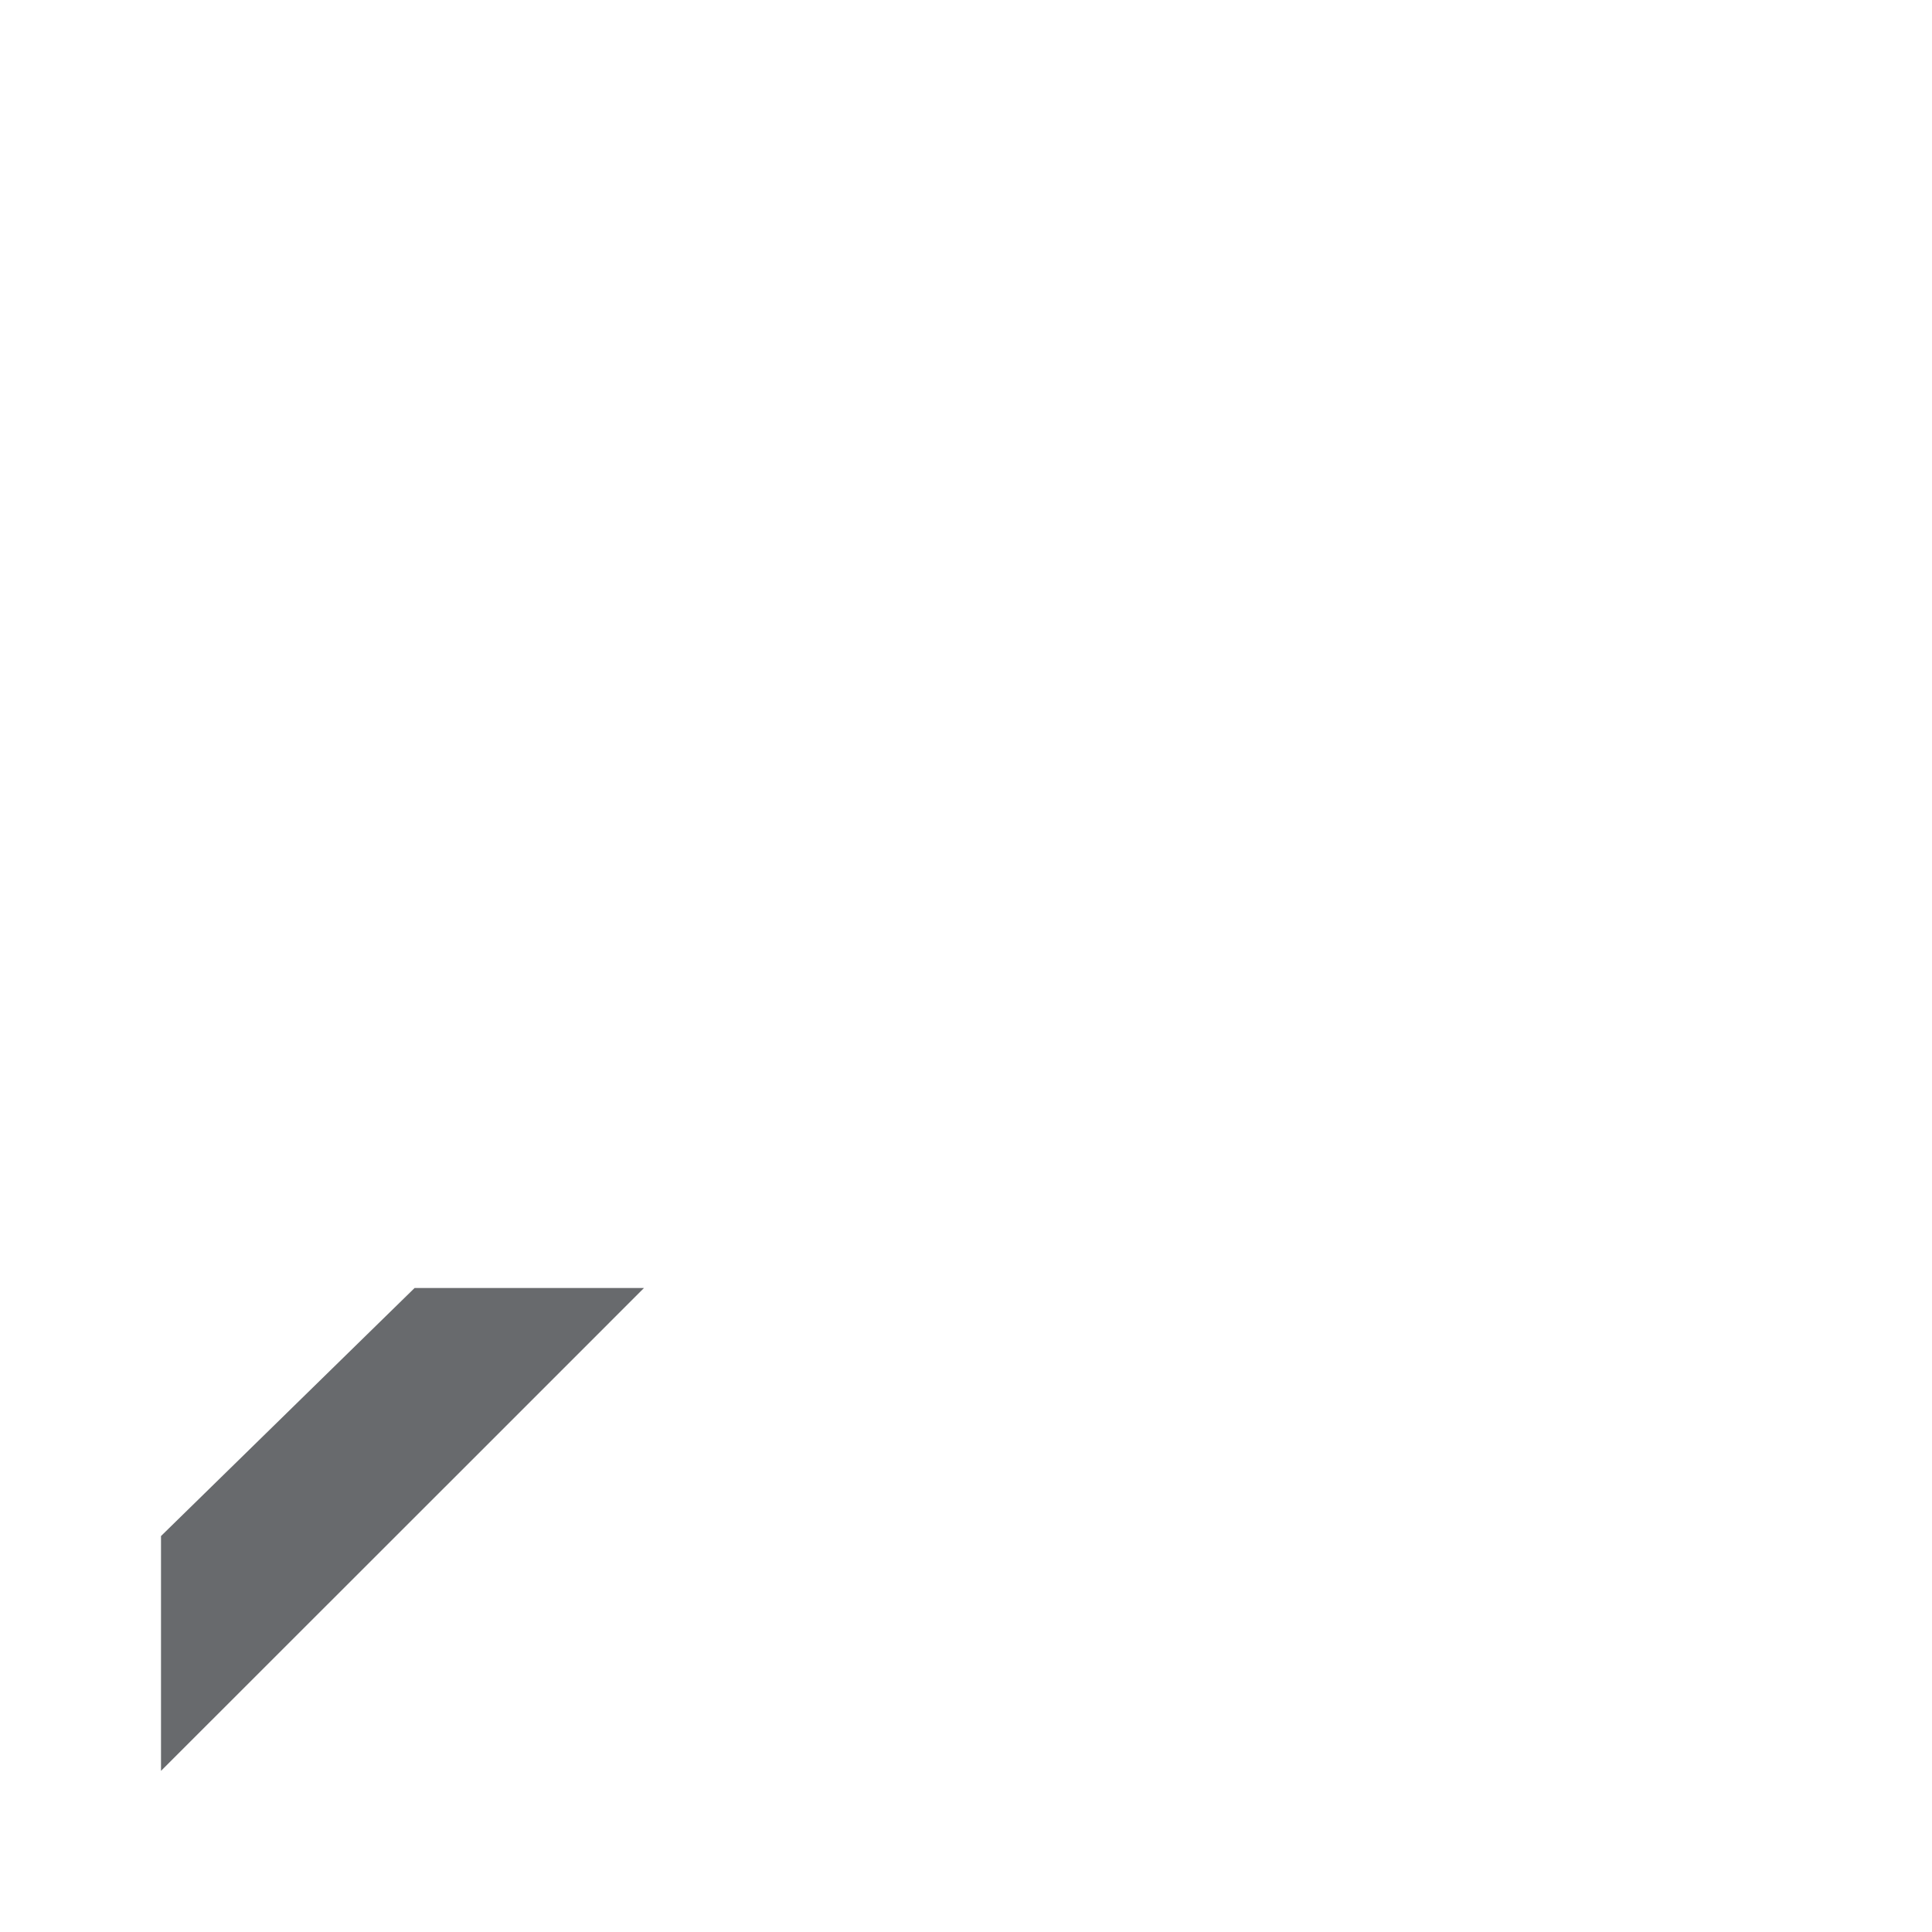
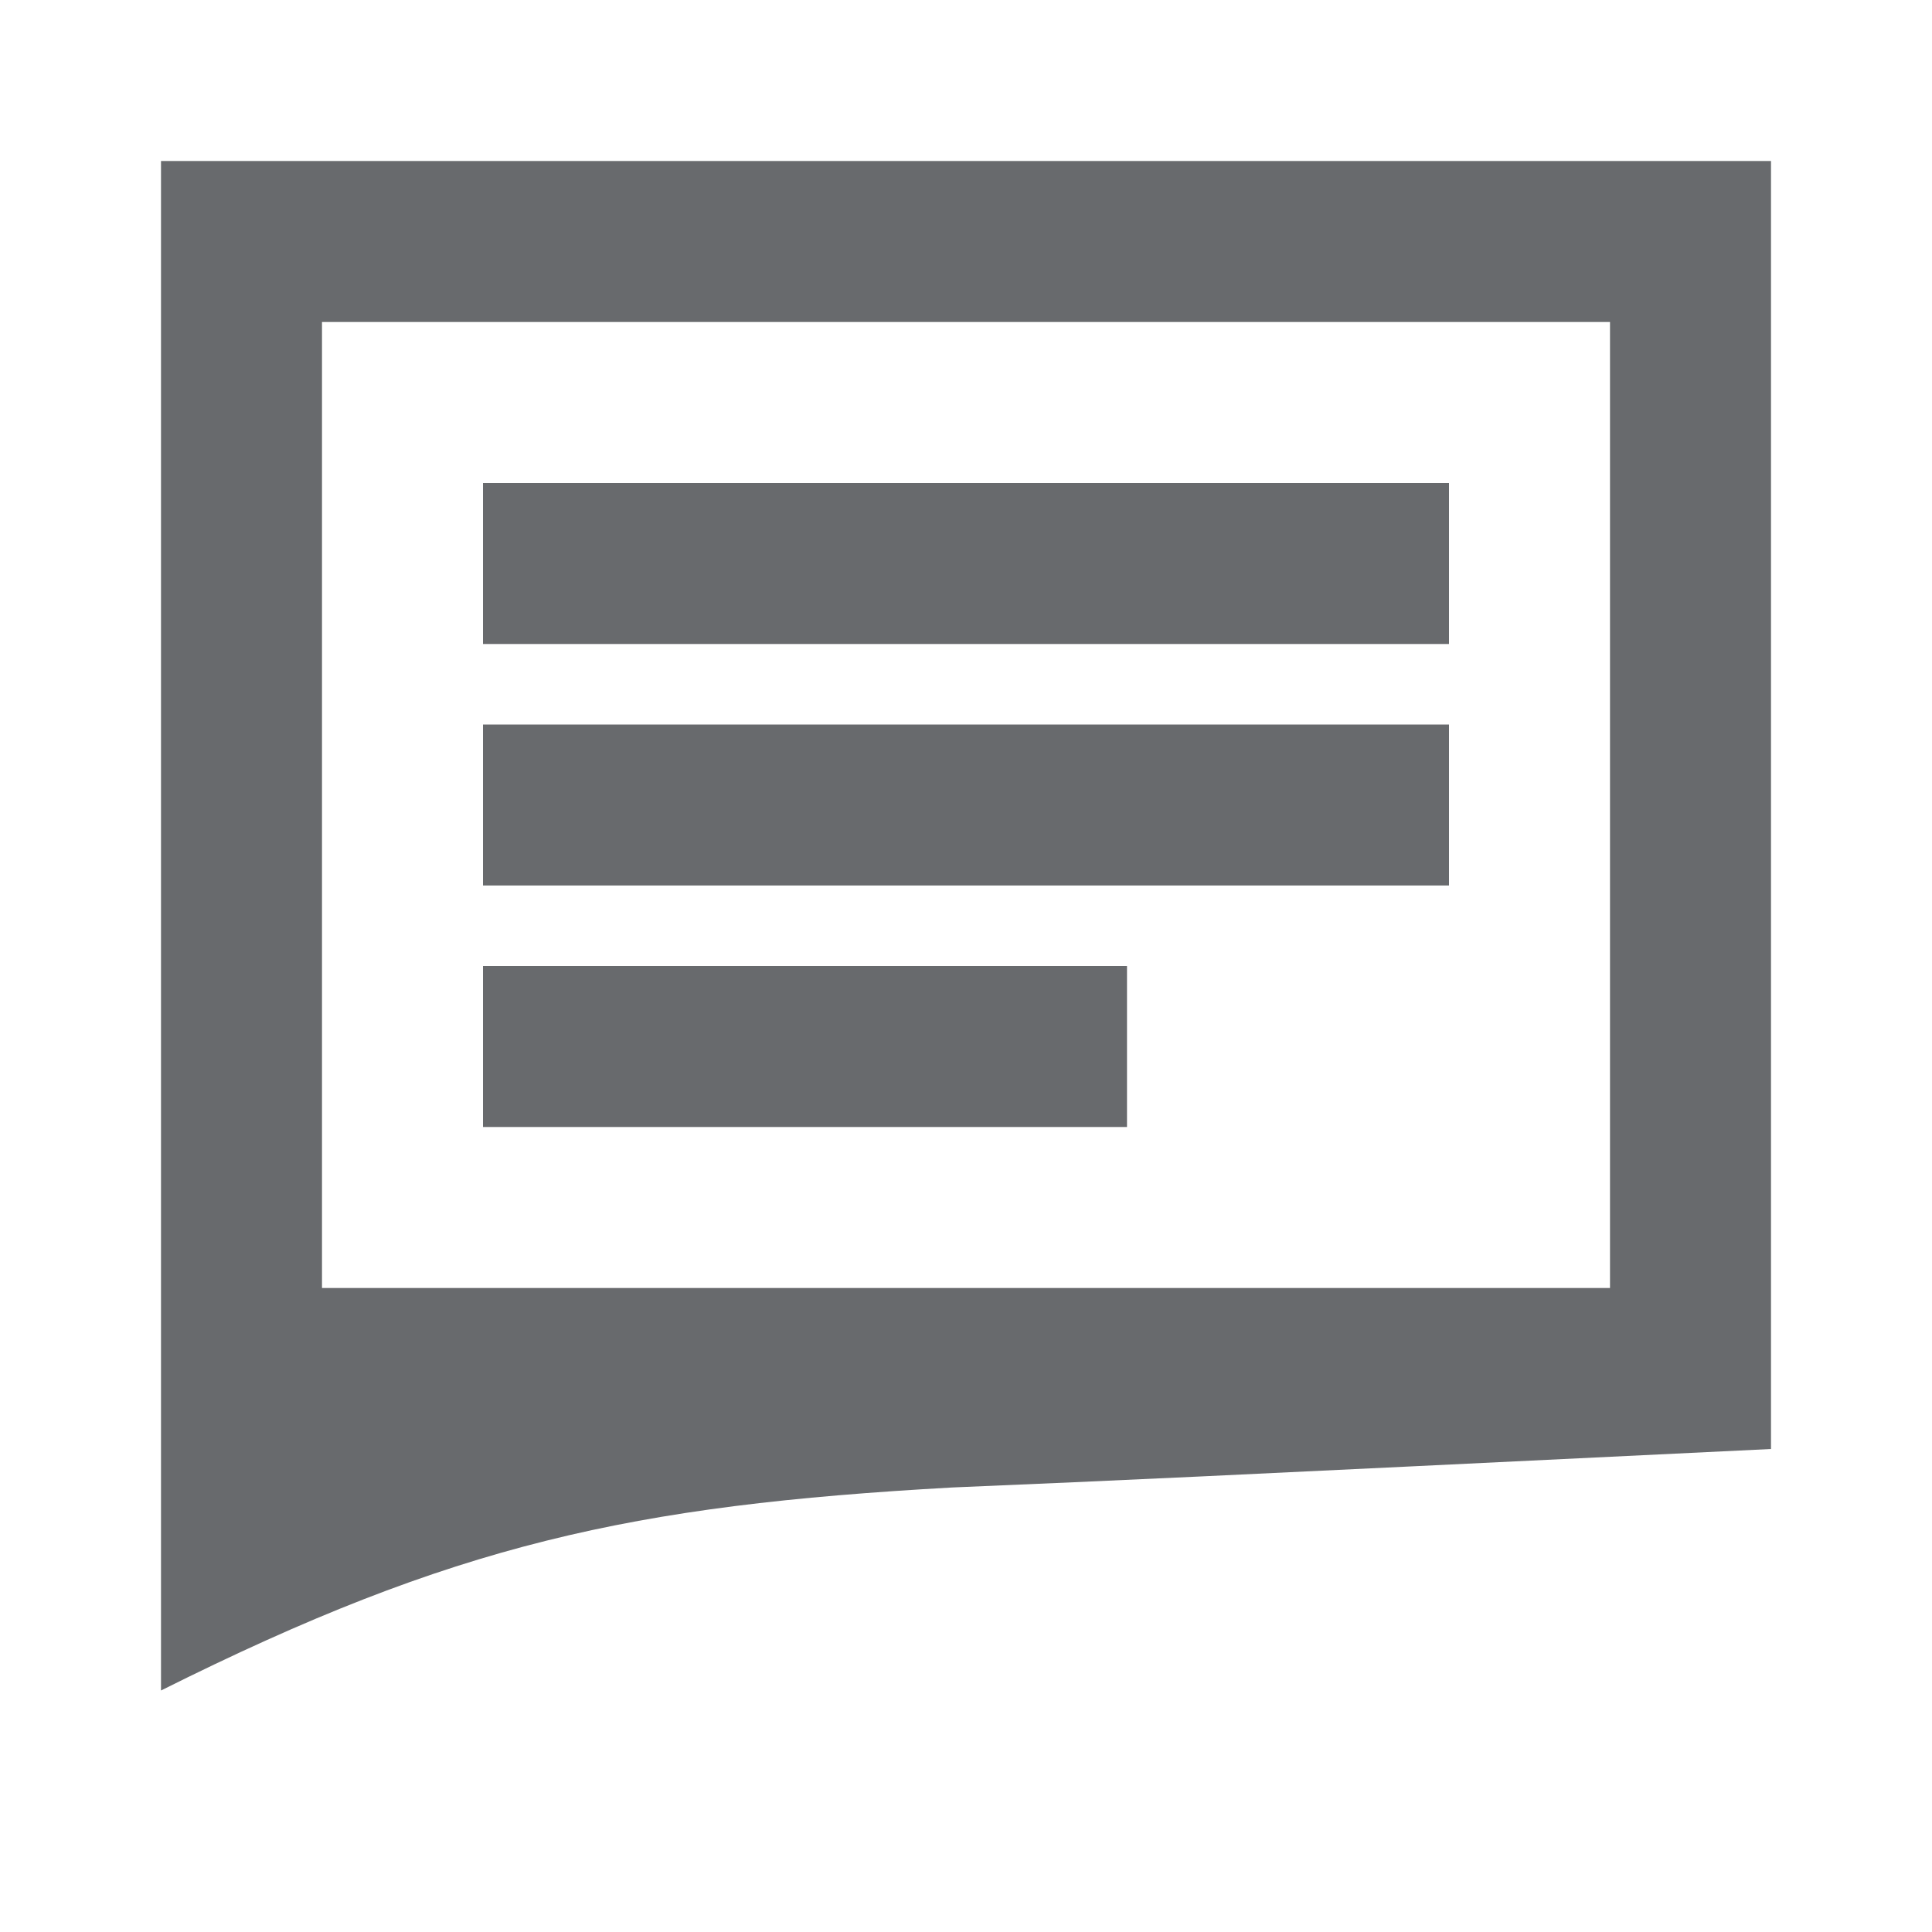
- <svg xmlns="http://www.w3.org/2000/svg" width="24" height="24" viewBox="0 0 24 24" fill="none">
-   <path d="M5.586 17L5.293 17.293L3 19.585V19.502L4.699 17.84L5.558 17H5.586Z" stroke="#686A6D" stroke-width="2" />
+ <svg xmlns="http://www.w3.org/2000/svg" version="1.1" width="24" height="24">
+   <path d="M0 0 C6.6 0 13.2 0 20 0 C20 5.28 20 10.56 20 16 C12.25 16.375 12.25 16.375 9.829 16.478 C5.845 16.7 3.645 17.178 0 19 C0 12.73 0 6.46 0 0 Z M2 2 C2 5.96 2 9.92 2 14 C7.28 14 12.56 14 18 14 C18 10.04 18 6.08 18 2 C12.72 2 7.44 2 2 2 Z " fill="#686A6D" transform="translate(2,2)" />
+   <path d="M0 0 C3.96 0 7.92 0 12 0 C12 0.66 12 1.32 12 2 C8.04 2 4.08 2 0 2 C0 1.34 0 0.68 0 0 Z " fill="#686A6D" transform="translate(6,9)" />
+   <path d="M0 0 C3.96 0 7.92 0 12 0 C12 0.66 12 1.32 12 2 C8.04 2 4.08 2 0 2 C0 1.34 0 0.68 0 0 Z " fill="#686A6D" transform="translate(6,6)" />
+   <path d="M0 0 C2.64 0 5.28 0 8 0 C8 0.66 8 1.32 8 2 C5.36 2 2.72 2 0 2 C0 1.34 0 0.68 0 0 Z " fill="#686A6D" transform="translate(6,12)" />
</svg>
